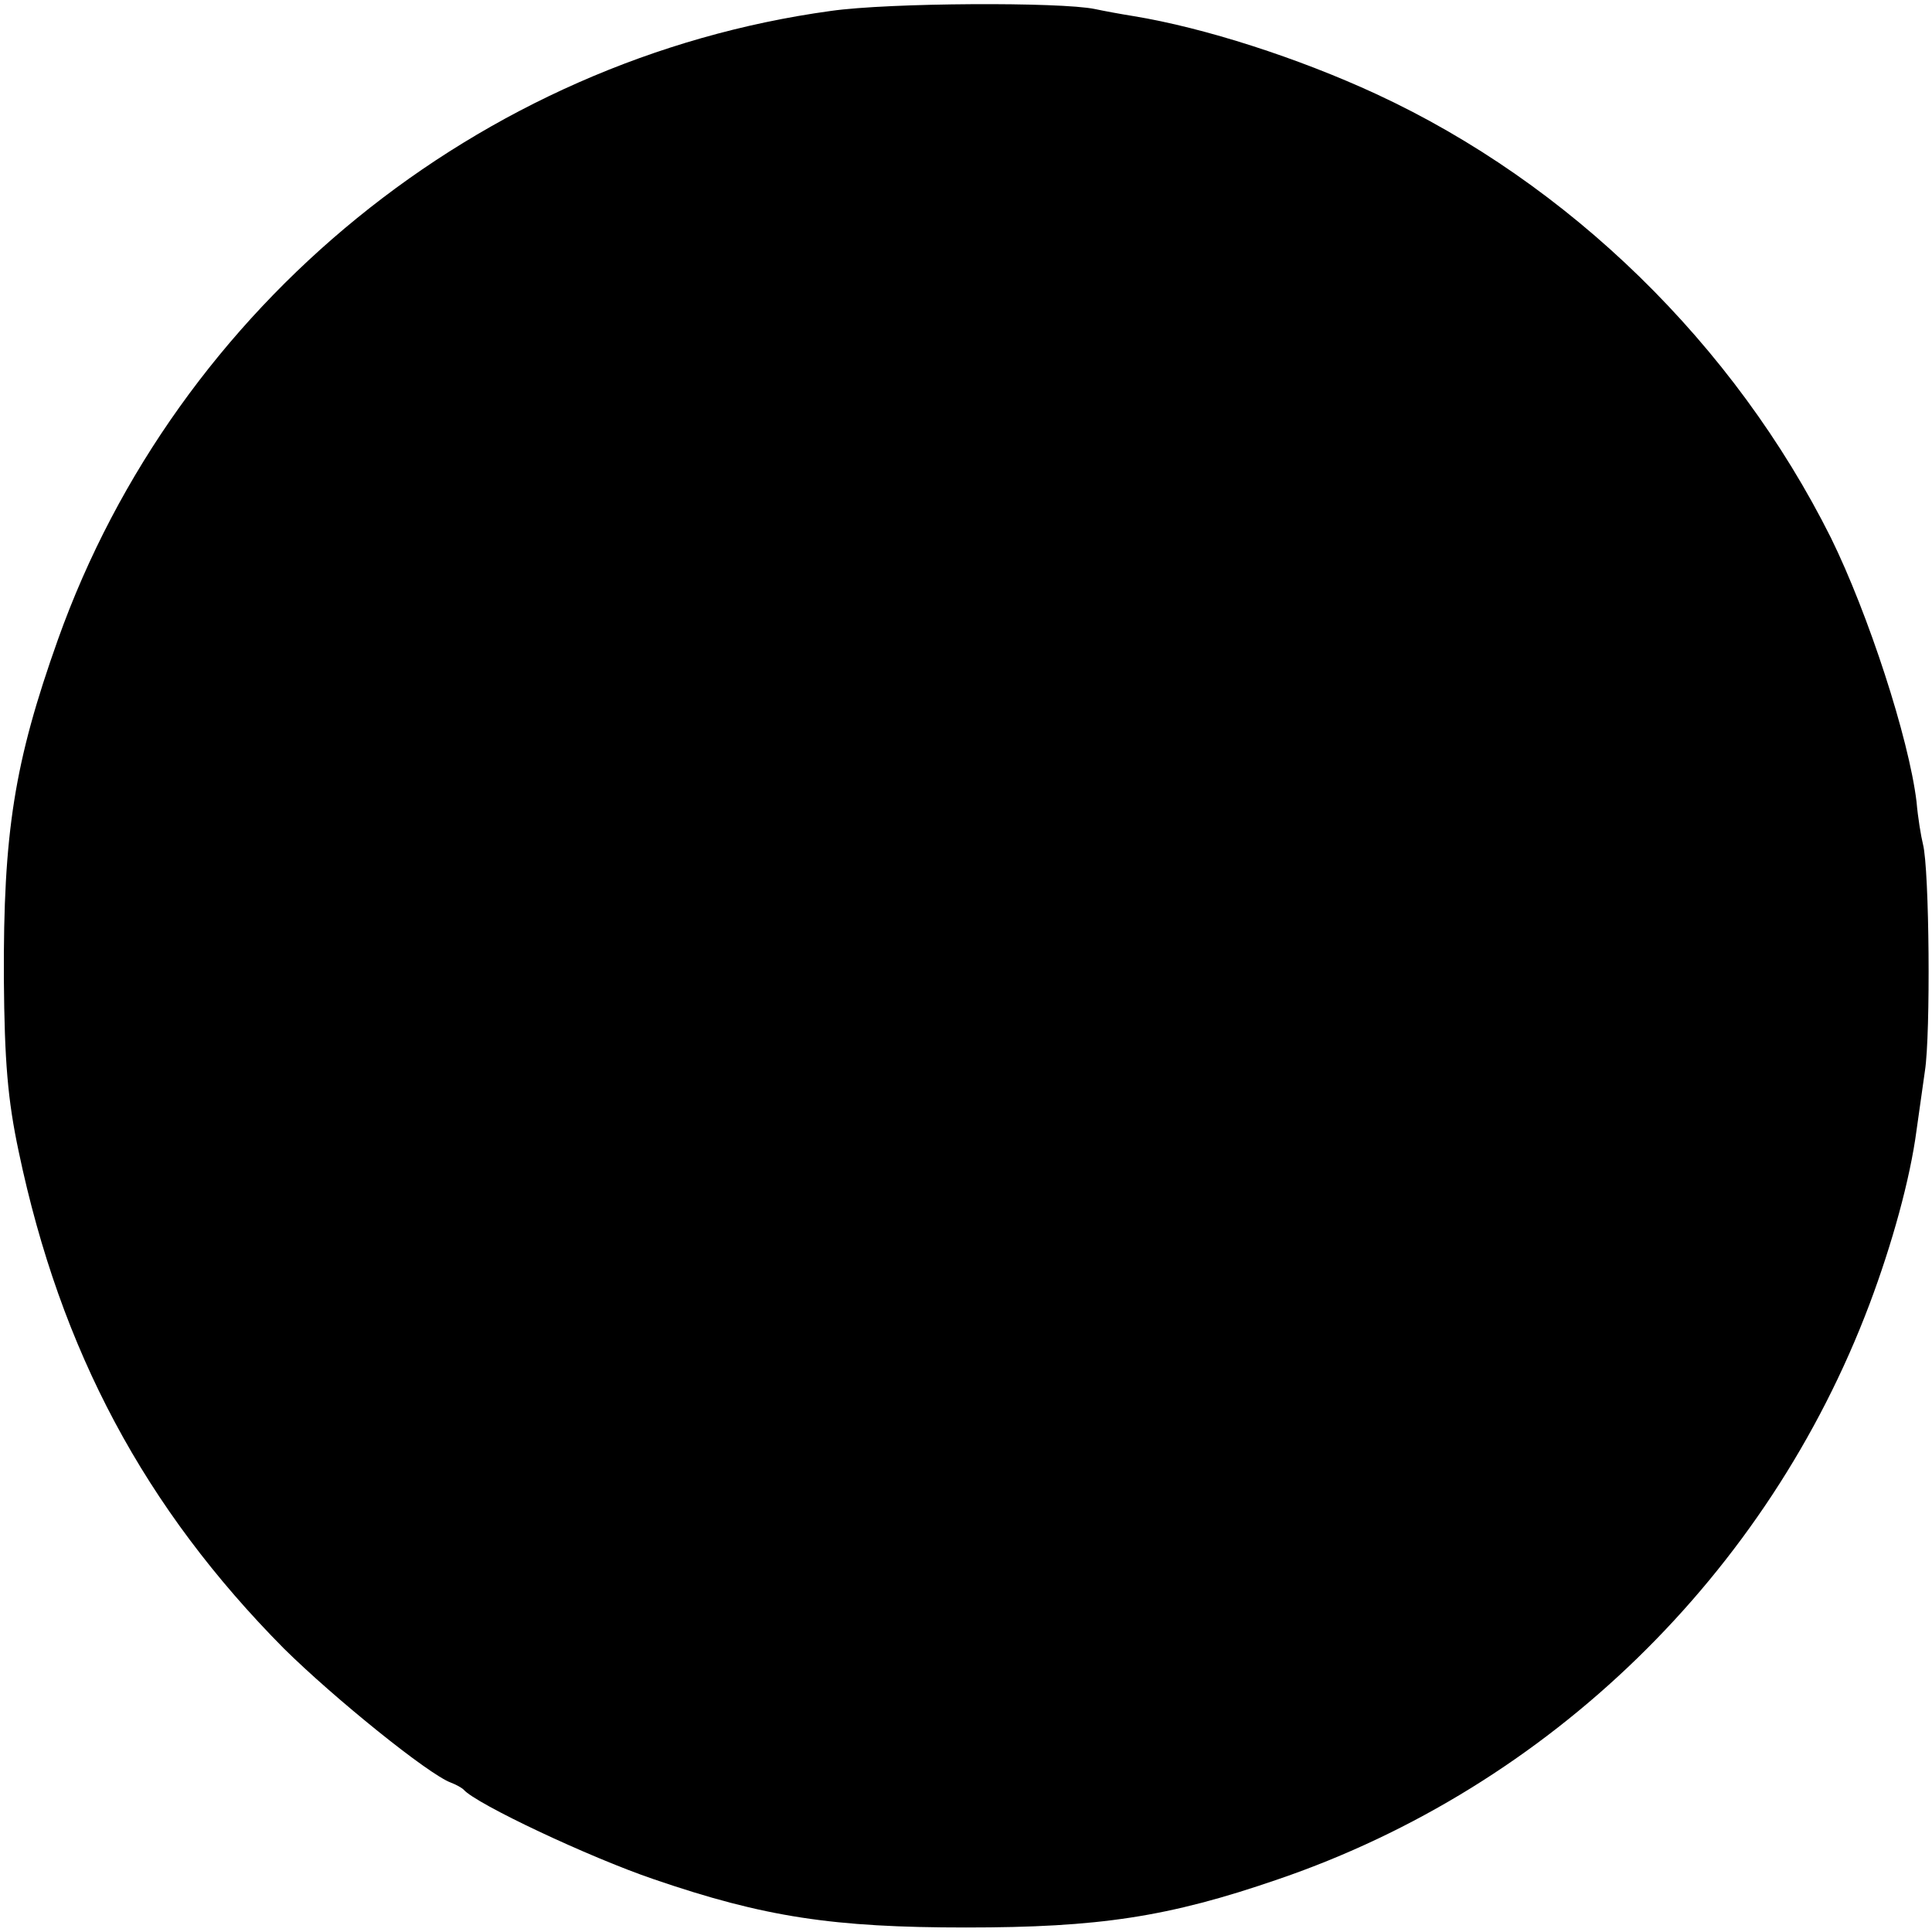
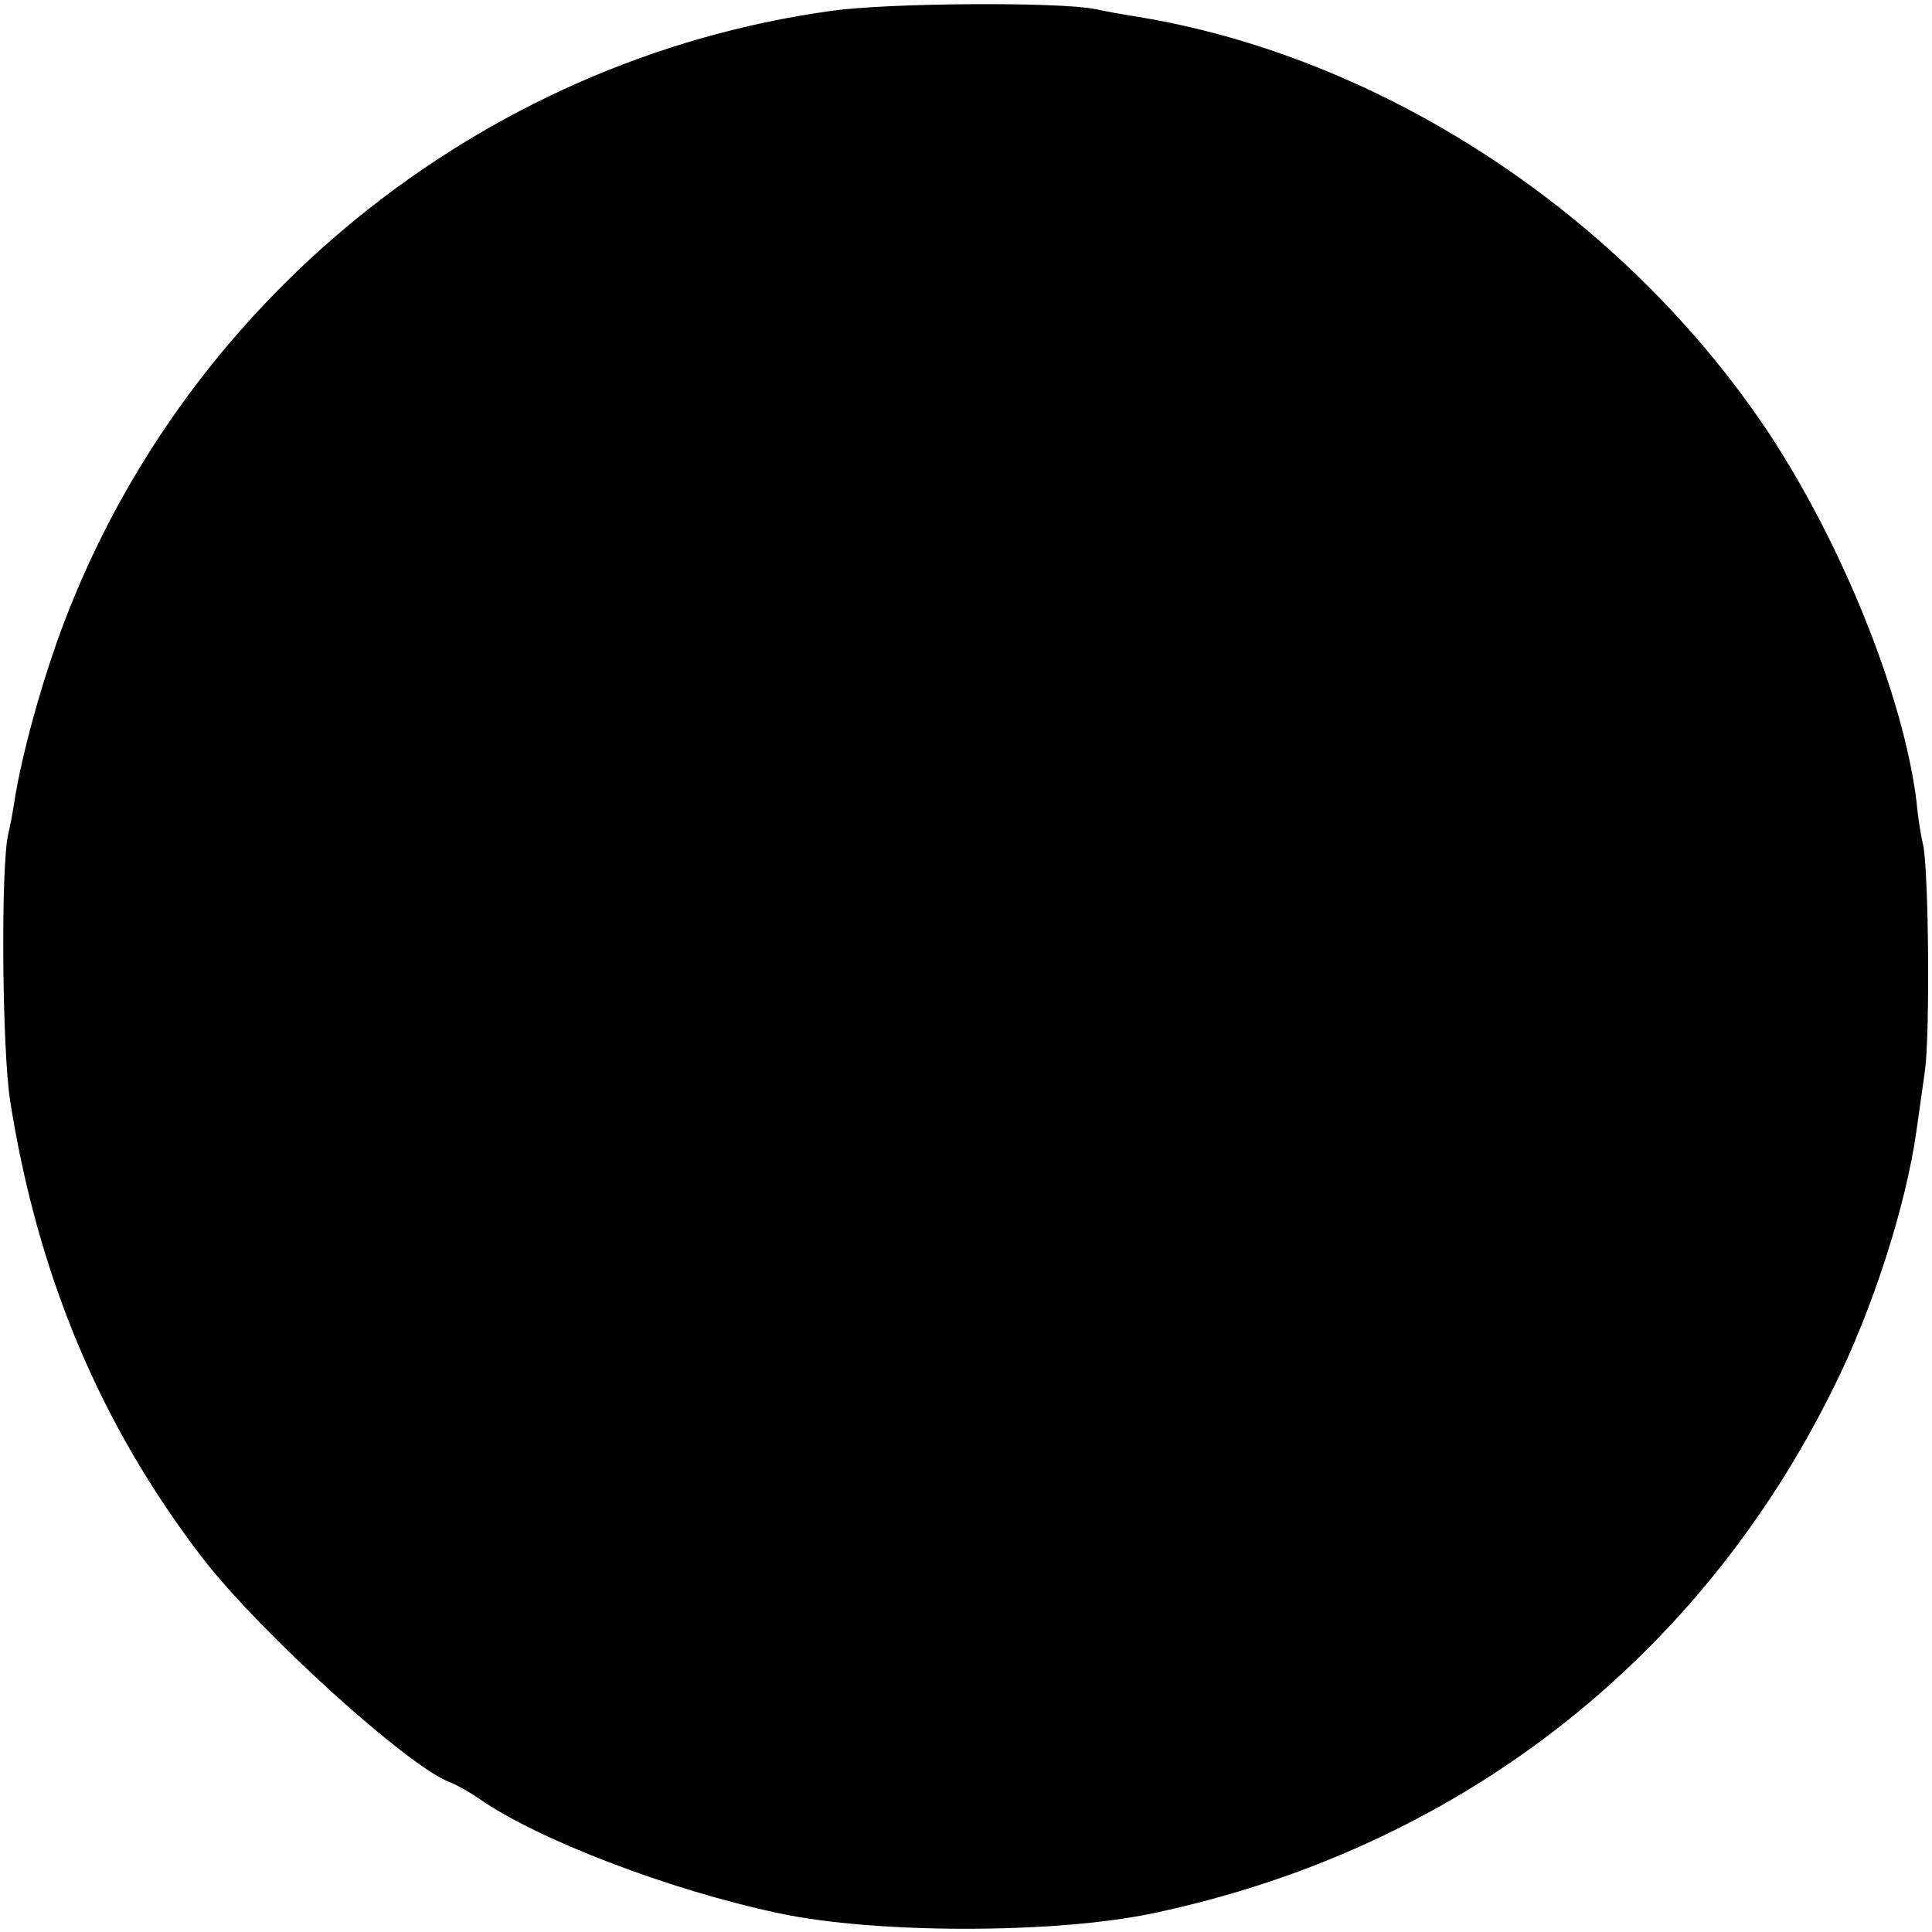
<svg xmlns="http://www.w3.org/2000/svg" version="1.0" width="300pt" height="300pt" viewBox="0 0 300 300" preserveAspectRatio="xMidYMid meet">
  <g transform="translate(0,300) scale(0.1,-0.1)" fill="#000000" stroke="none">
-     <path d="M1290 2983 c-546 -75 -1015 -457 -1200 -976 -68 -191 -85 -300 -84 -527 1 -128 6 -188 23 -268 65 -310 196 -554 412 -772 78 -77 224 -195 259 -208 8 -3 17 -8 20 -11 19 -22 195 -105 295 -139 172 -59 279 -75 485 -75 206 0 314 16 485 75 421 144 760 474 918 893 35 93 63 194 73 270 3 22 9 64 13 92 9 57 7 313 -3 352 -3 12 -8 42 -10 66 -12 99 -75 292 -133 410 -150 300 -406 550 -706 689 -121 56 -267 103 -377 121 -19 3 -46 8 -60 11 -53 11 -319 10 -410 -3z" />
+     <path d="M1290 2983 c-547 -76 -1015 -457 -1201 -978 -30 -85 -54 -176 -65 -239 -3 -21 -8 -48 -11 -60 -12 -48 -10 -336 3 -417 43 -271 140 -502 299 -709 89 -115 320 -325 385 -348 8 -3 28 -14 44 -25 92 -64 296 -142 466 -178 150 -32 428 -32 580 0 470 99 847 390 1057 816 62 124 113 285 129 400 3 22 9 63 13 92 8 56 6 314 -3 352 -3 12 -8 42 -10 66 -20 163 -115 400 -231 575 -226 338 -601 584 -985 645 -19 3 -46 8 -60 11 -53 11 -319 10 -410 -3z" />
  </g>
</svg>
